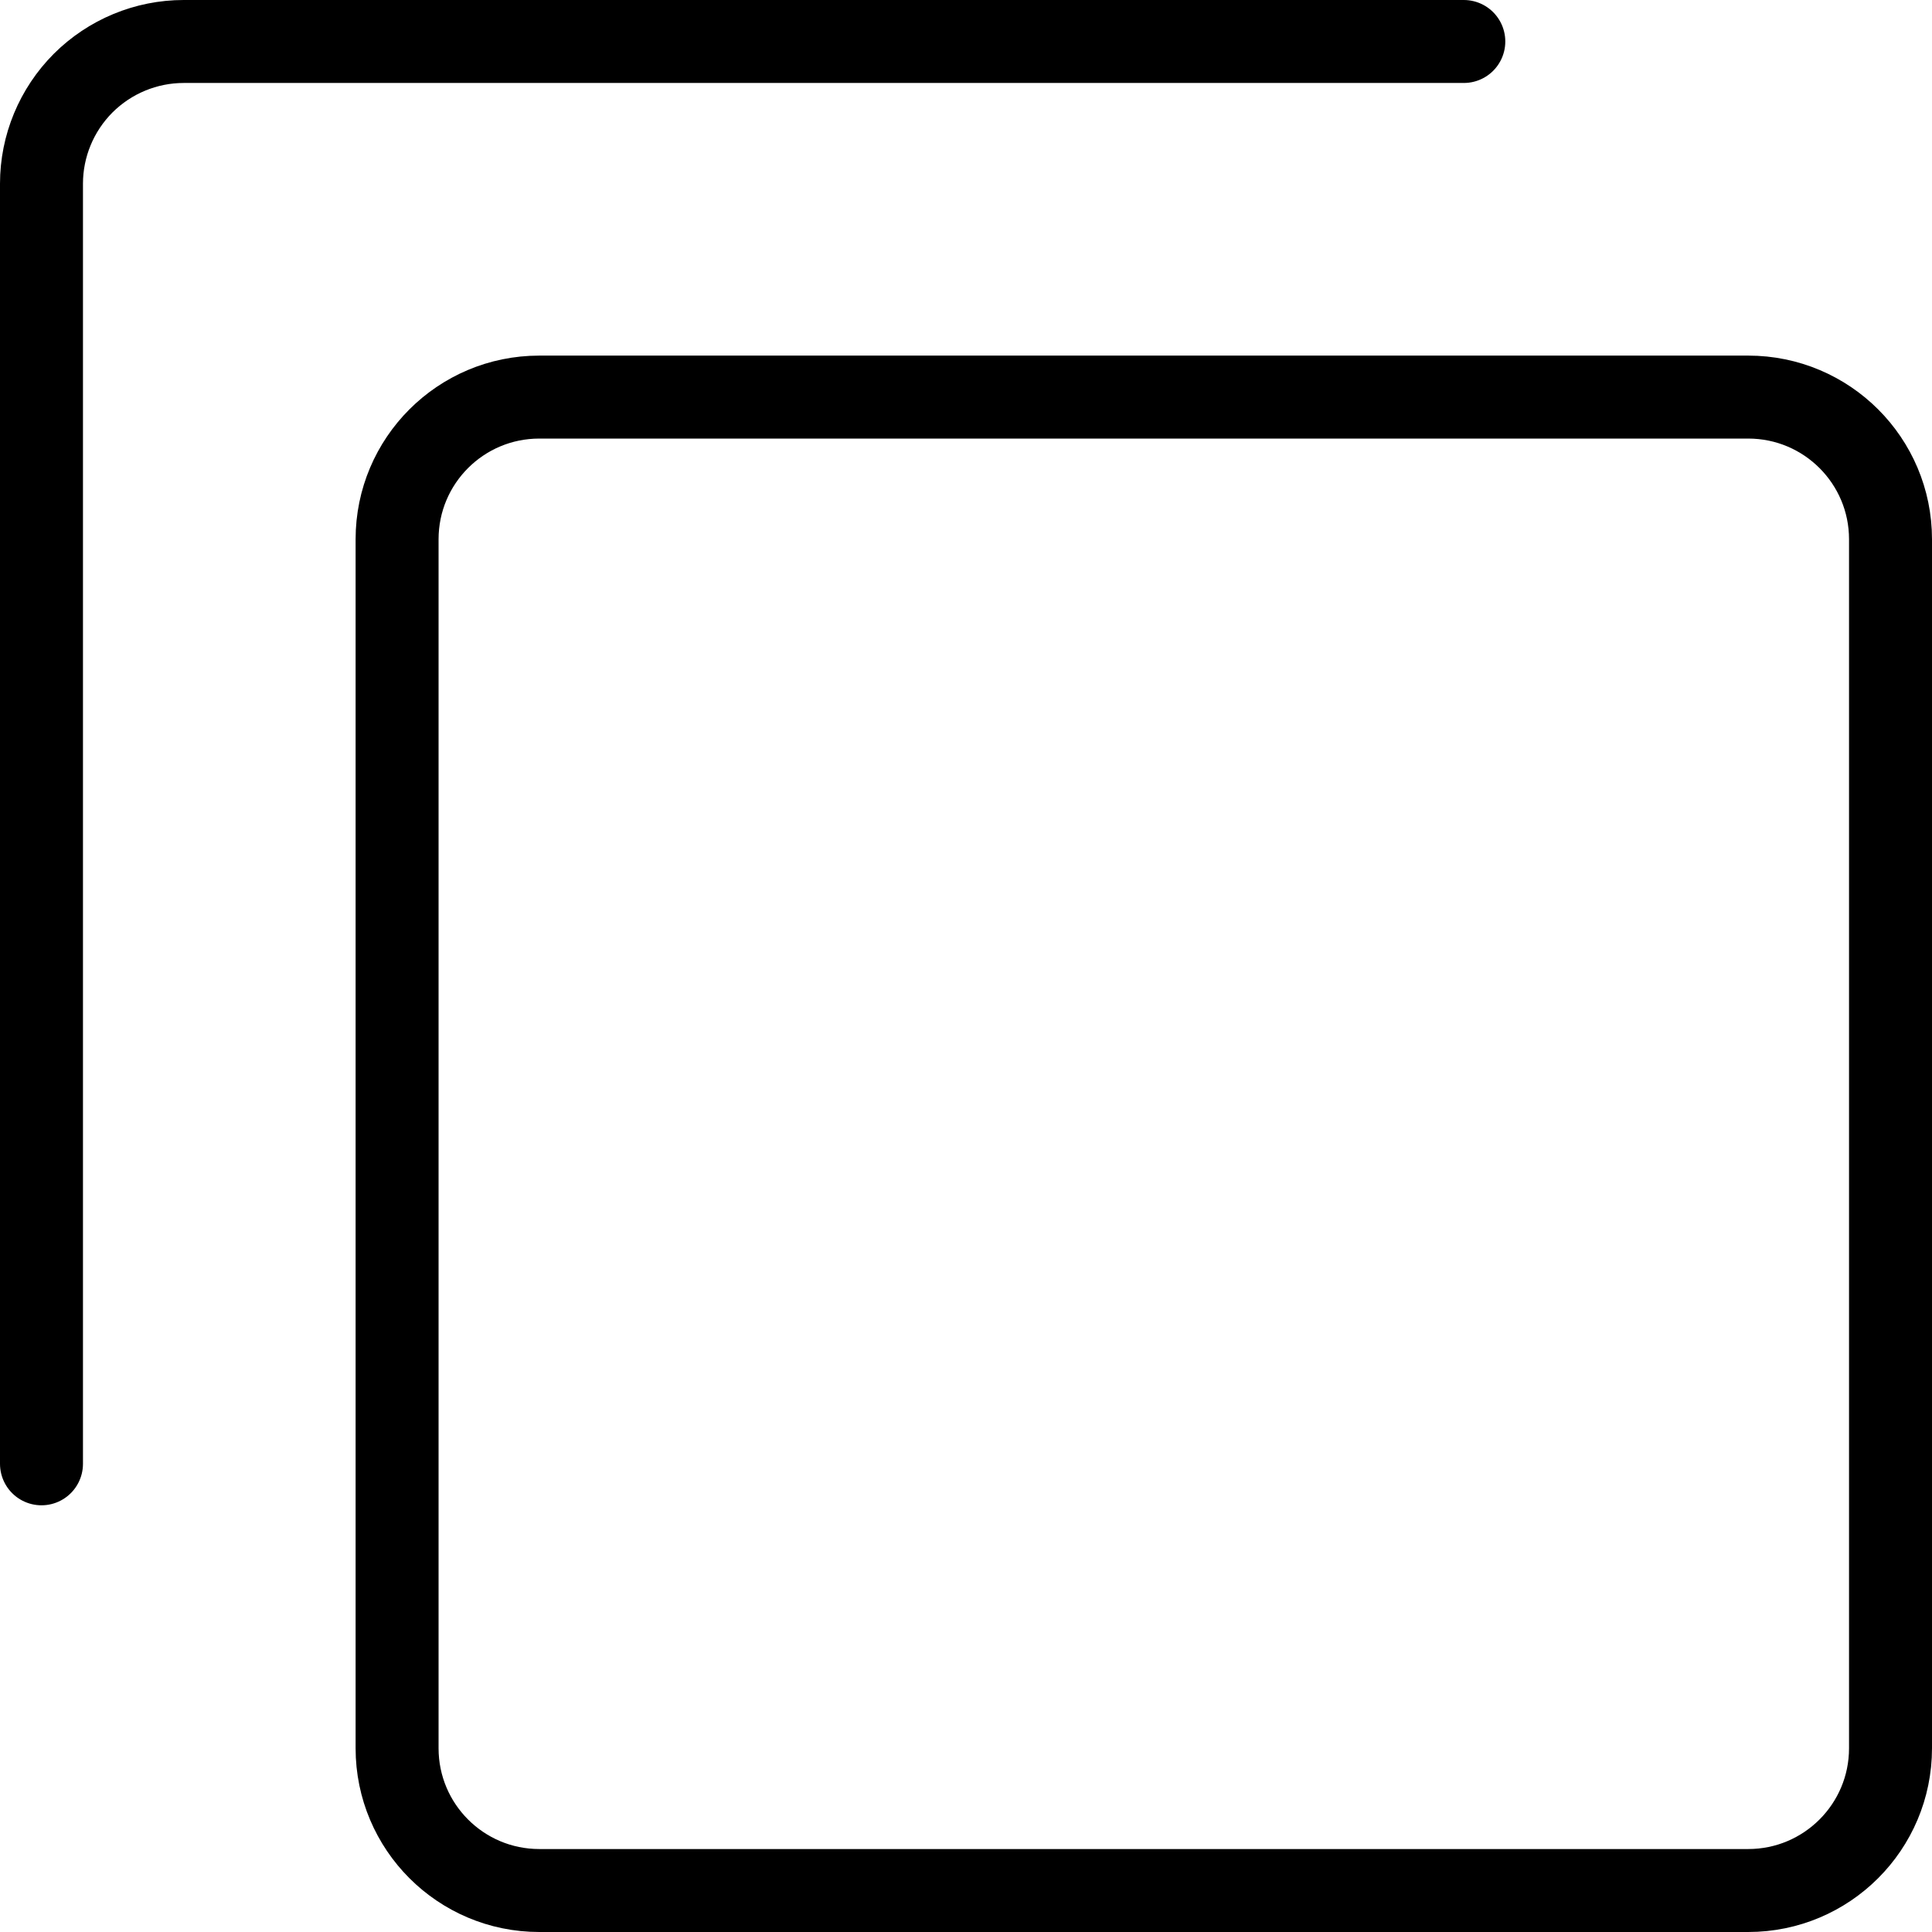
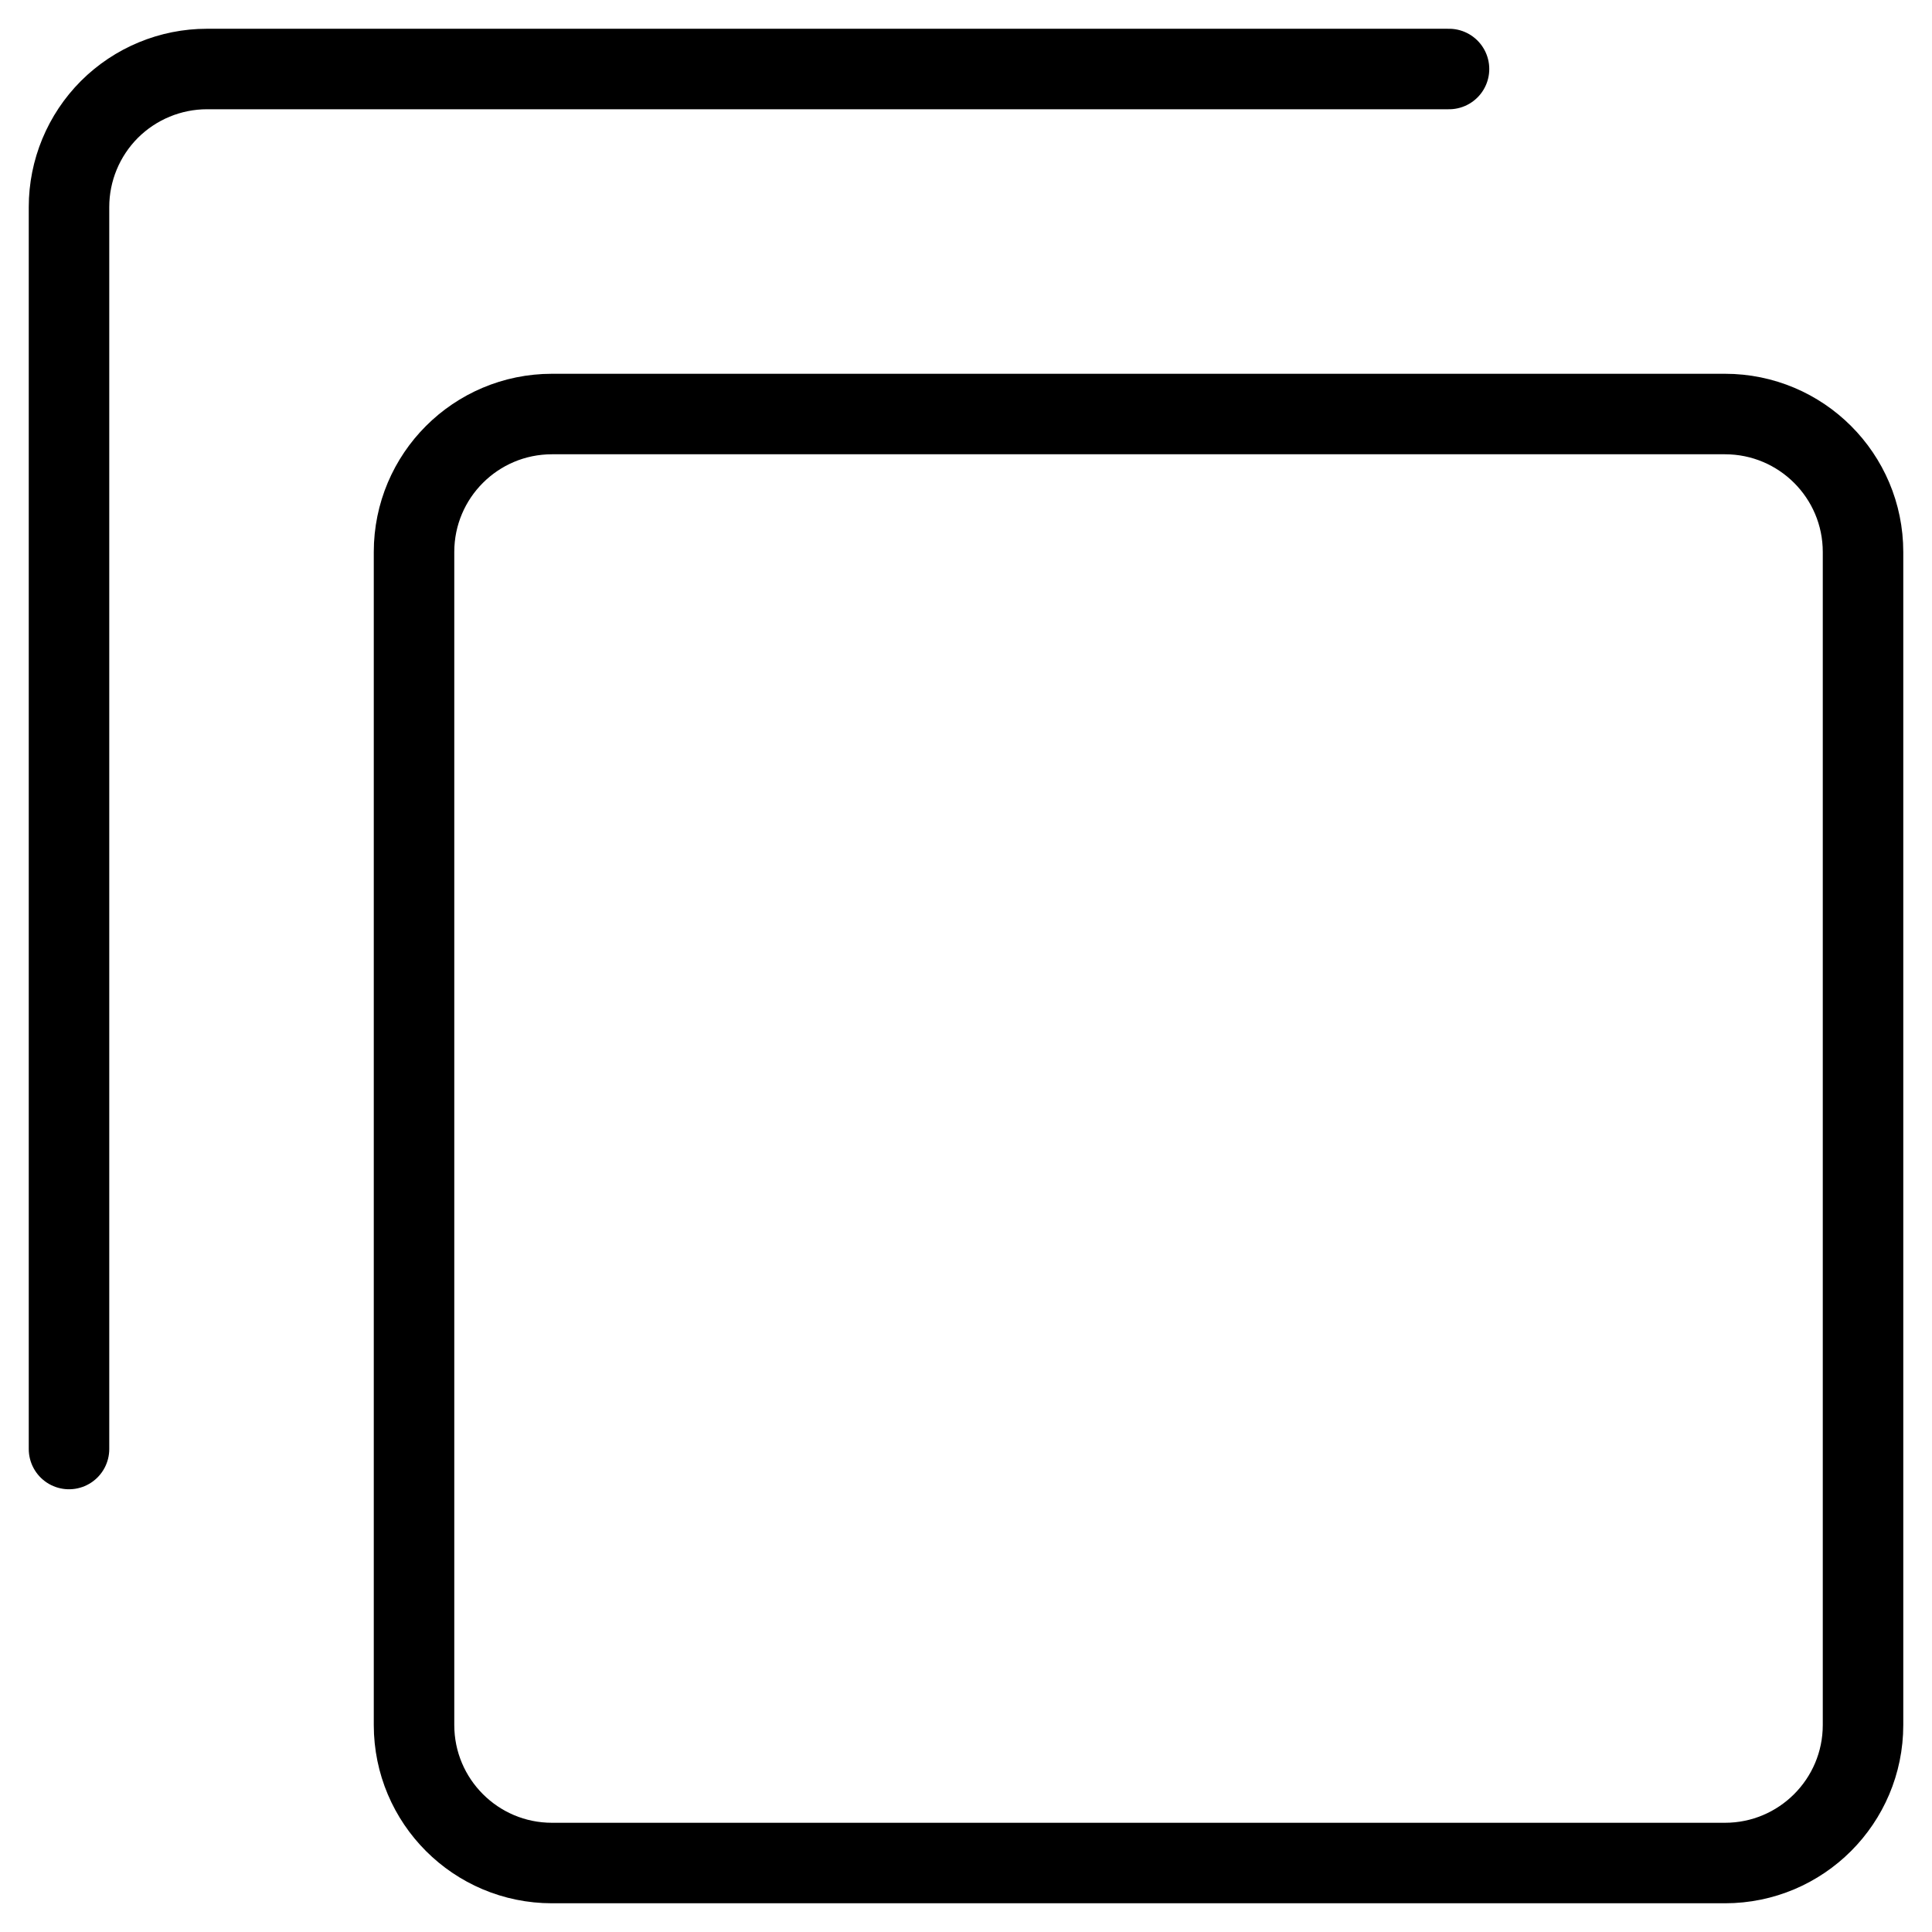
- <svg xmlns="http://www.w3.org/2000/svg" overflow="visible" style="display: block;" width="23.286" height="23.286" viewBox="0 0 23.286 23.286" fill="none">
-   <g id="Group 260">
-     <path id="Vector" d="M0.5 17.643V2.214C0.5 1.76 0.681 1.324 1.002 1.002C1.324 0.681 1.76 0.5 2.214 0.5H17.643M6.5 22.786H21.071C22.018 22.786 22.786 22.018 22.786 21.071V6.5C22.786 5.553 22.018 4.786 21.071 4.786H6.5C5.553 4.786 4.786 5.553 4.786 6.5V21.071C4.786 22.018 5.553 22.786 6.5 22.786Z" stroke="black" stroke-linecap="round" stroke-linejoin="round" />
+ <svg xmlns="http://www.w3.org/2000/svg" width="24" height="24" viewBox="0 0 24 24" fill="none">
+   <g transform="translate(0.3572 0.3572)">
+     <g id="Group 260">
+       <path id="Vector" d="M0.5 17.643V2.214C0.5 1.76 0.681 1.324 1.002 1.002C1.324 0.681 1.76 0.5 2.214 0.5H17.643M6.5 22.786H21.071C22.018 22.786 22.786 22.018 22.786 21.071V6.5C22.786 5.553 22.018 4.786 21.071 4.786H6.5C5.553 4.786 4.786 5.553 4.786 6.5V21.071C4.786 22.018 5.553 22.786 6.5 22.786Z" stroke="black" stroke-linecap="round" stroke-linejoin="round" stroke-width="1" vector-effect="non-scaling-stroke" />
+     </g>
  </g>
</svg>
